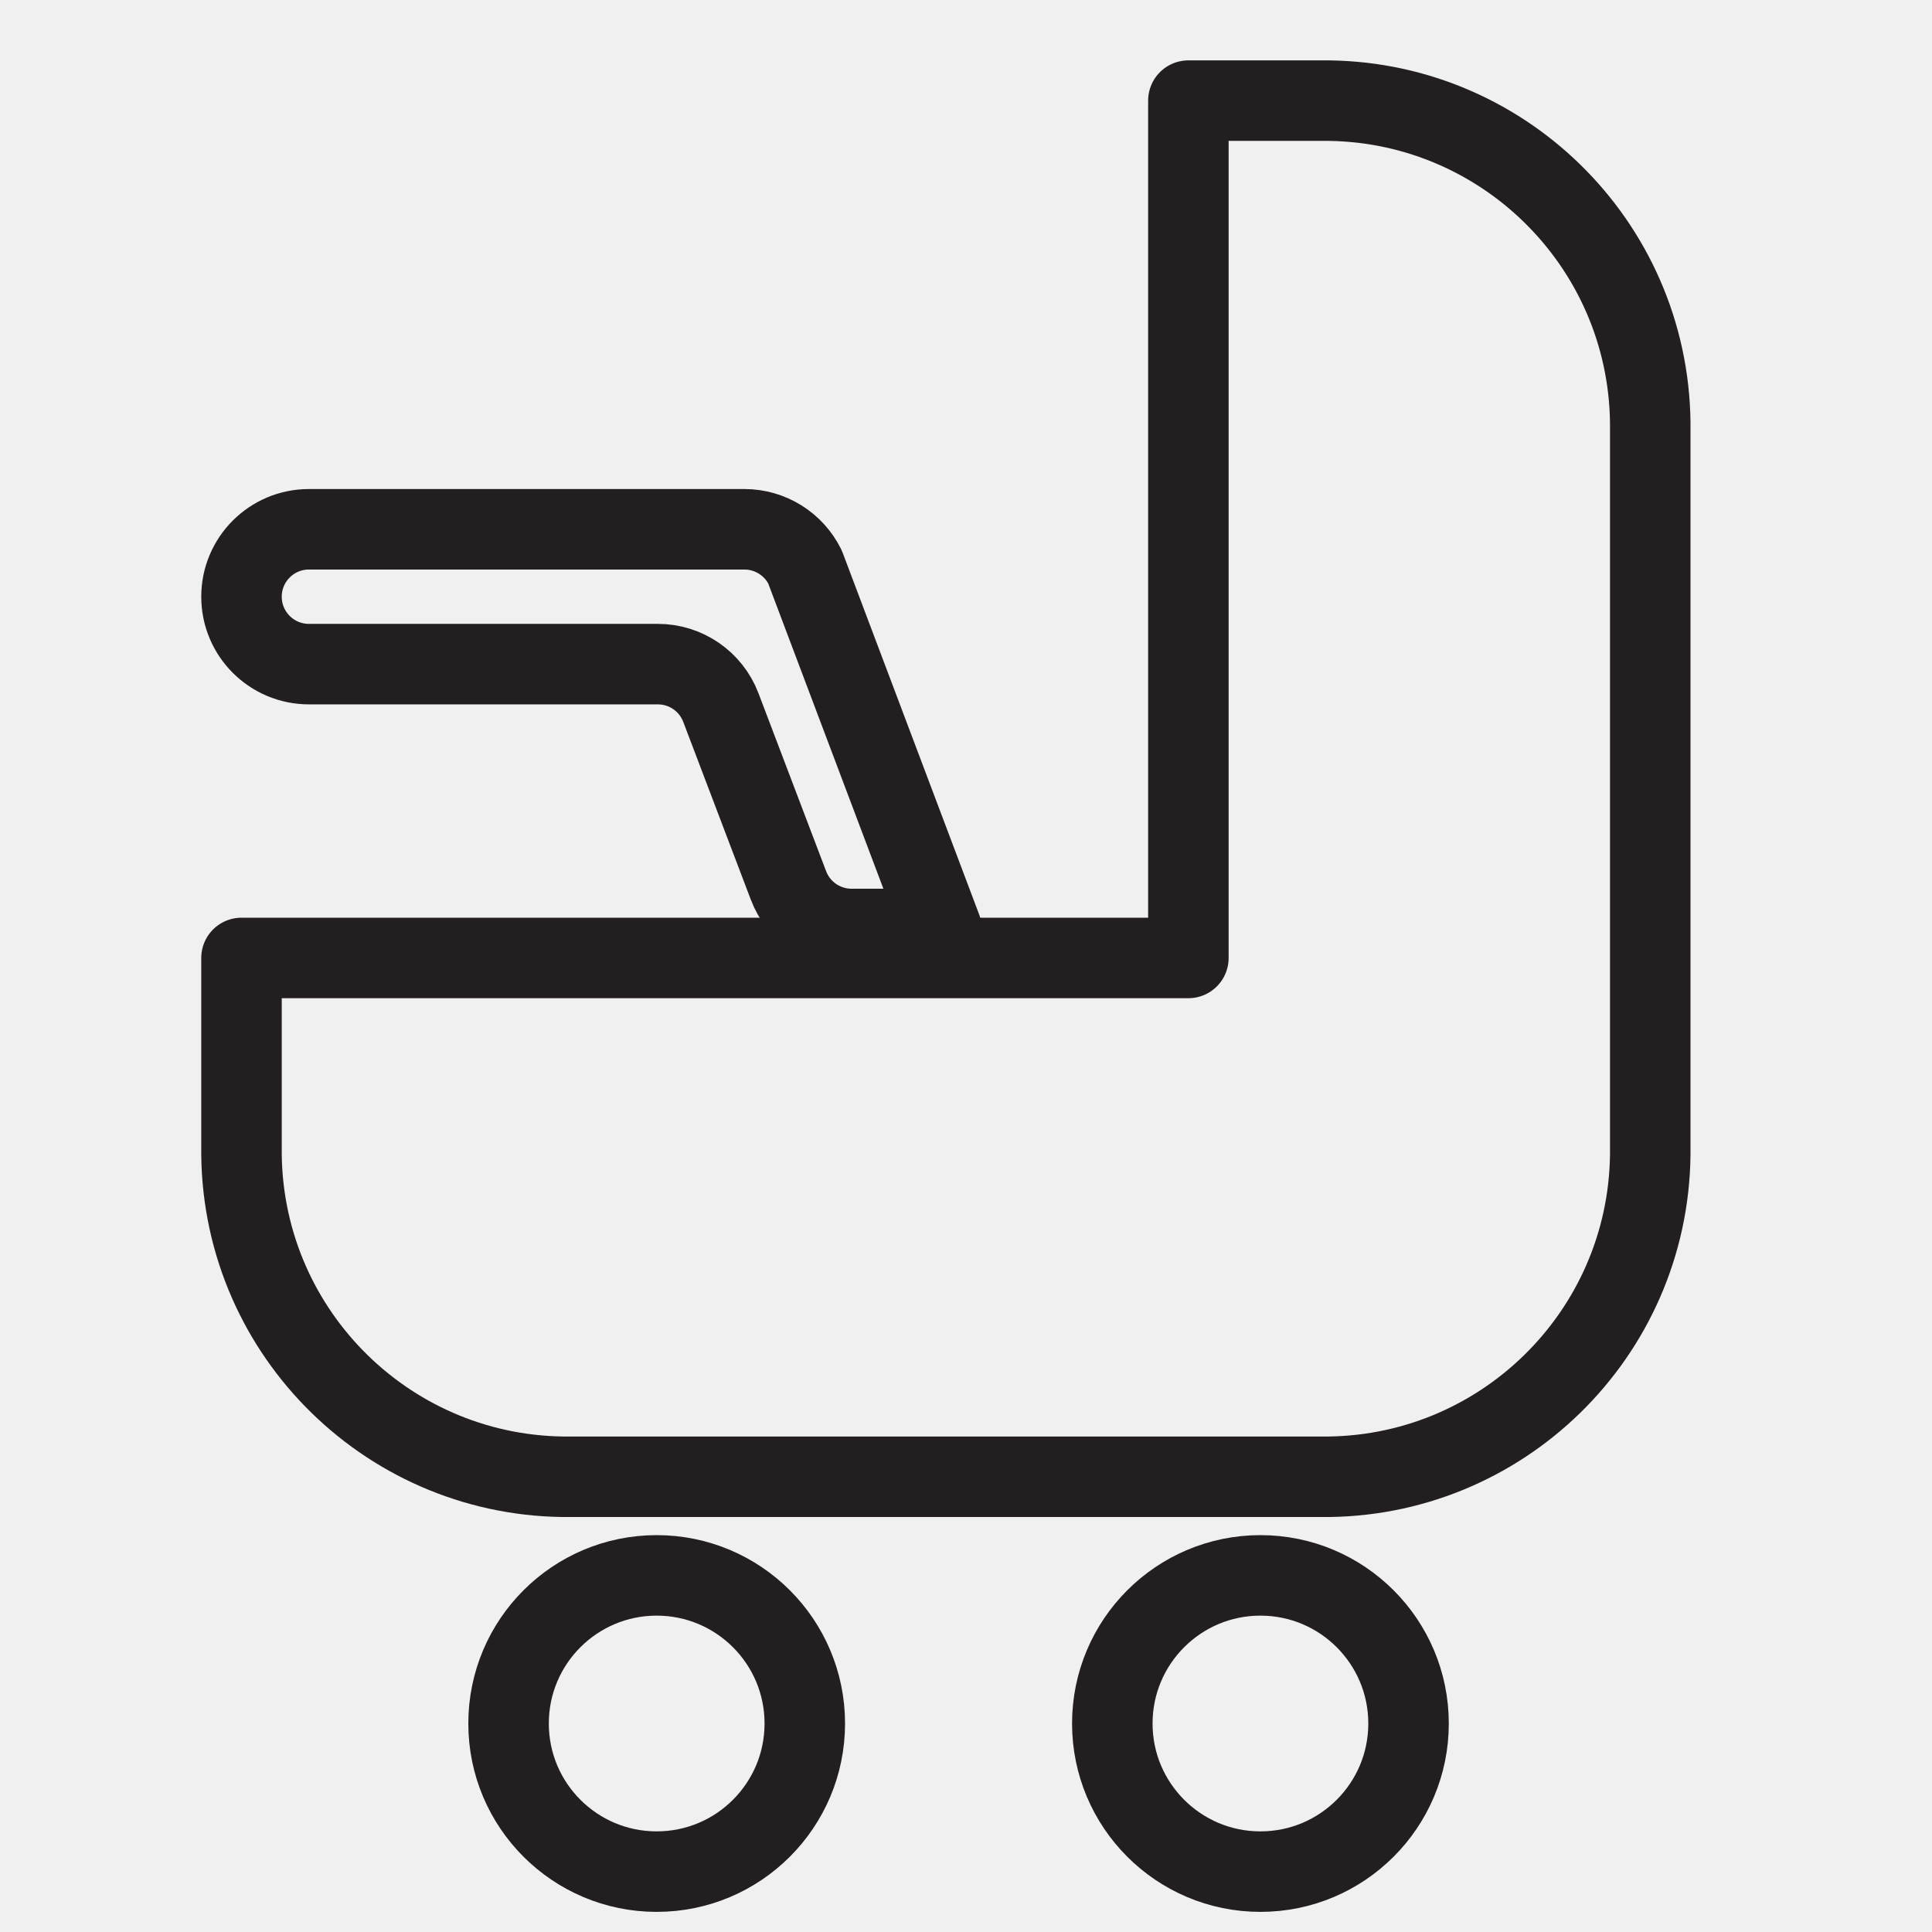
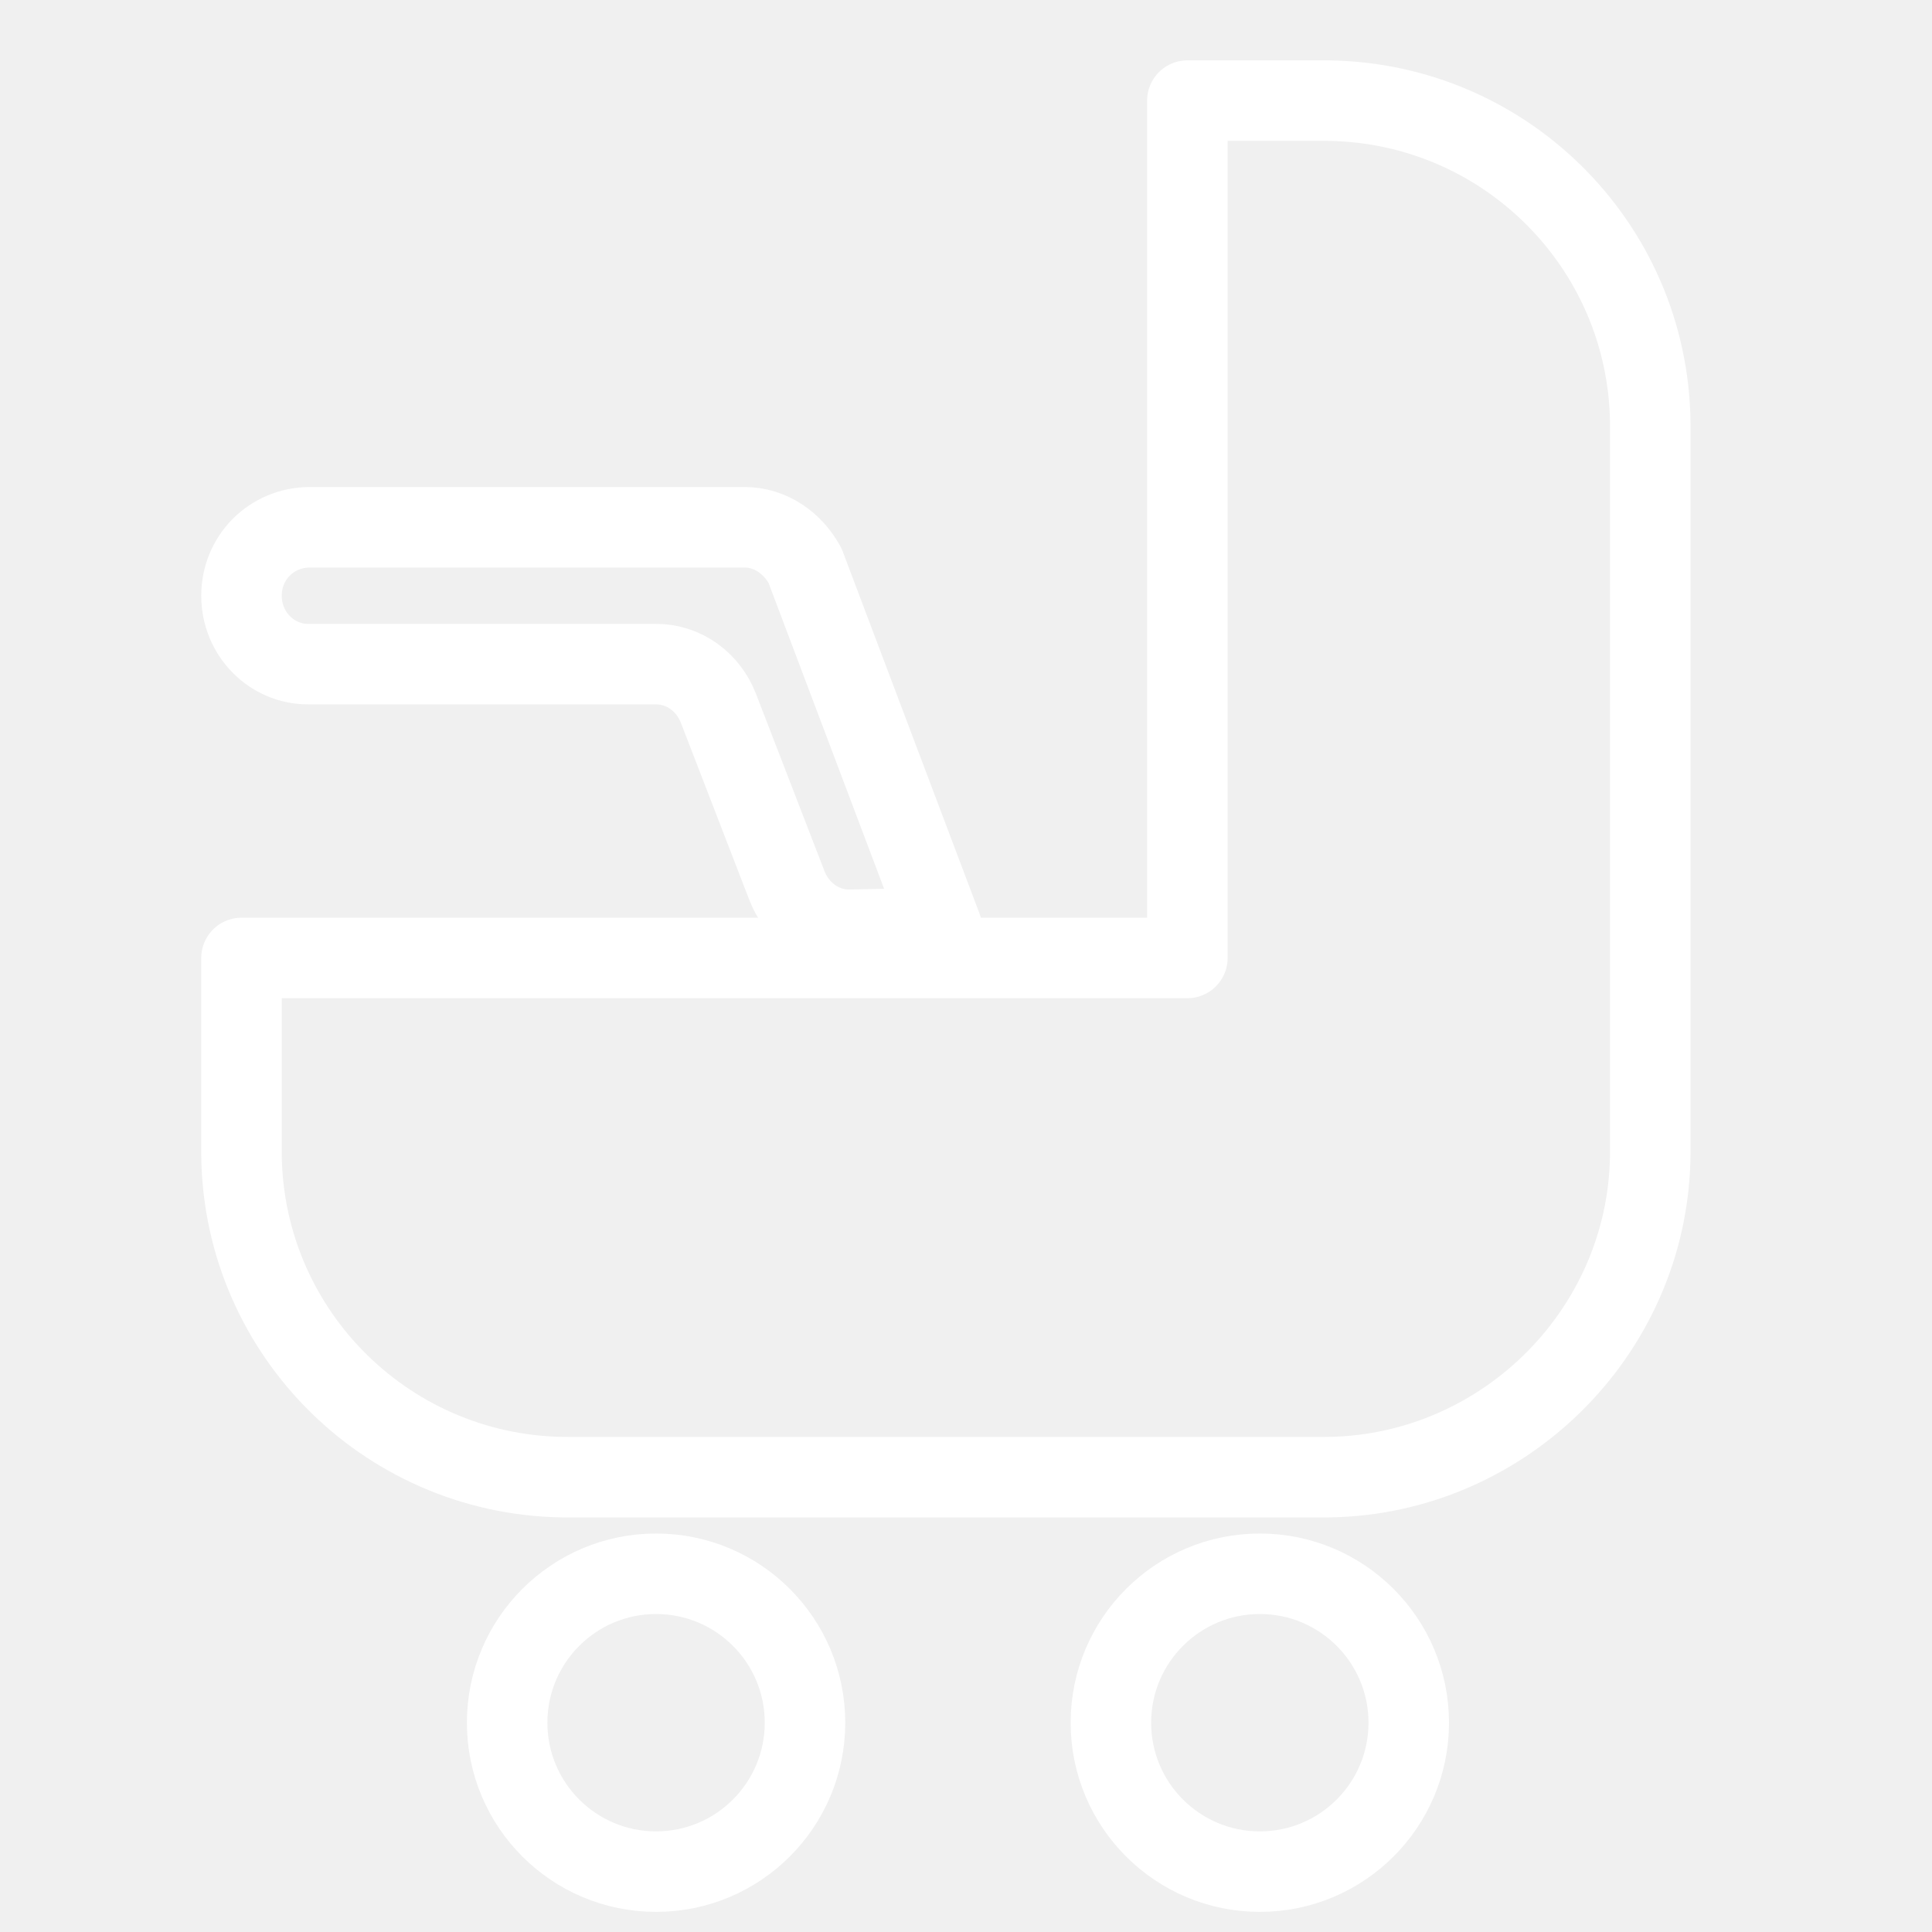
- <svg xmlns="http://www.w3.org/2000/svg" viewBox="0 0 96 96">
-   <defs>
-     <style>.cls-1{fill:none;stroke:#231f20;stroke-linecap:round;stroke-linejoin:round;stroke-width:4px;}</style>
-   </defs>
+ <svg xmlns="http://www.w3.org/2000/svg" version="1.1" id="Layer_1" x="0px" y="0px" viewBox="0 0 96 96" style="enable-background:new 0 0 96 96;" xml:space="preserve">
+   <style type="text/css">
+ 	.st0{fill:none;stroke:#FFFFFF;stroke-width:4;stroke-linecap:round;stroke-linejoin:round;}
+ </style>
  <g id="Childcare">
-     <circle class="cls-1" cx="62.63" cy="85.64" r="7.36" />
-     <circle class="cls-1" cx="32.63" cy="85.64" r="7.36" />
-     <path class="cls-1" d="M46.78,46.14,40,28.17a3.36,3.36,0,0,0-3-1.87H15.35A3.35,3.35,0,0,0,12,29.65h0A3.35,3.35,0,0,0,15.35,33H32.69a3.35,3.35,0,0,1,3.13,2.16L39.18,44a3.35,3.35,0,0,0,3.13,2.16h4.47" />
-     <path class="cls-1" d="M65.62,5H59.05V47.6H12v9.78a16.19,16.19,0,0,0,16.38,16H65.62A16.19,16.19,0,0,0,82,57.38V21A16.19,16.19,0,0,0,65.62,5Z" />
+     <circle class="st0" cx="62.6" cy="85.6" r="7.4" />
+     <circle class="st0" cx="32.6" cy="85.6" r="7.4" />
+     <path class="st0" d="M46.8,46.1l-6.8-18c-0.6-1.1-1.7-1.9-3-1.9H15.4c-1.9,0-3.4,1.5-3.4,3.4l0,0l0,0c0,1.9,1.5,3.4,3.3,3.4h0h17.3   c1.4,0,2.6,0.9,3.1,2.2l3.4,8.8c0.5,1.3,1.7,2.2,3.1,2.2L46.8,46.1" />
+     <path class="st0" d="M65.6,5H59v42.6H12v9.8c0.1,8.9,7.4,16.1,16.4,16c0,0,0,0,0,0h37.2c8.9,0.1,16.3-7.1,16.4-16c0,0,0,0,0,0V21   C81.9,12.1,74.6,4.9,65.6,5C65.6,5,65.6,5,65.6,5z" />
  </g>
</svg>
